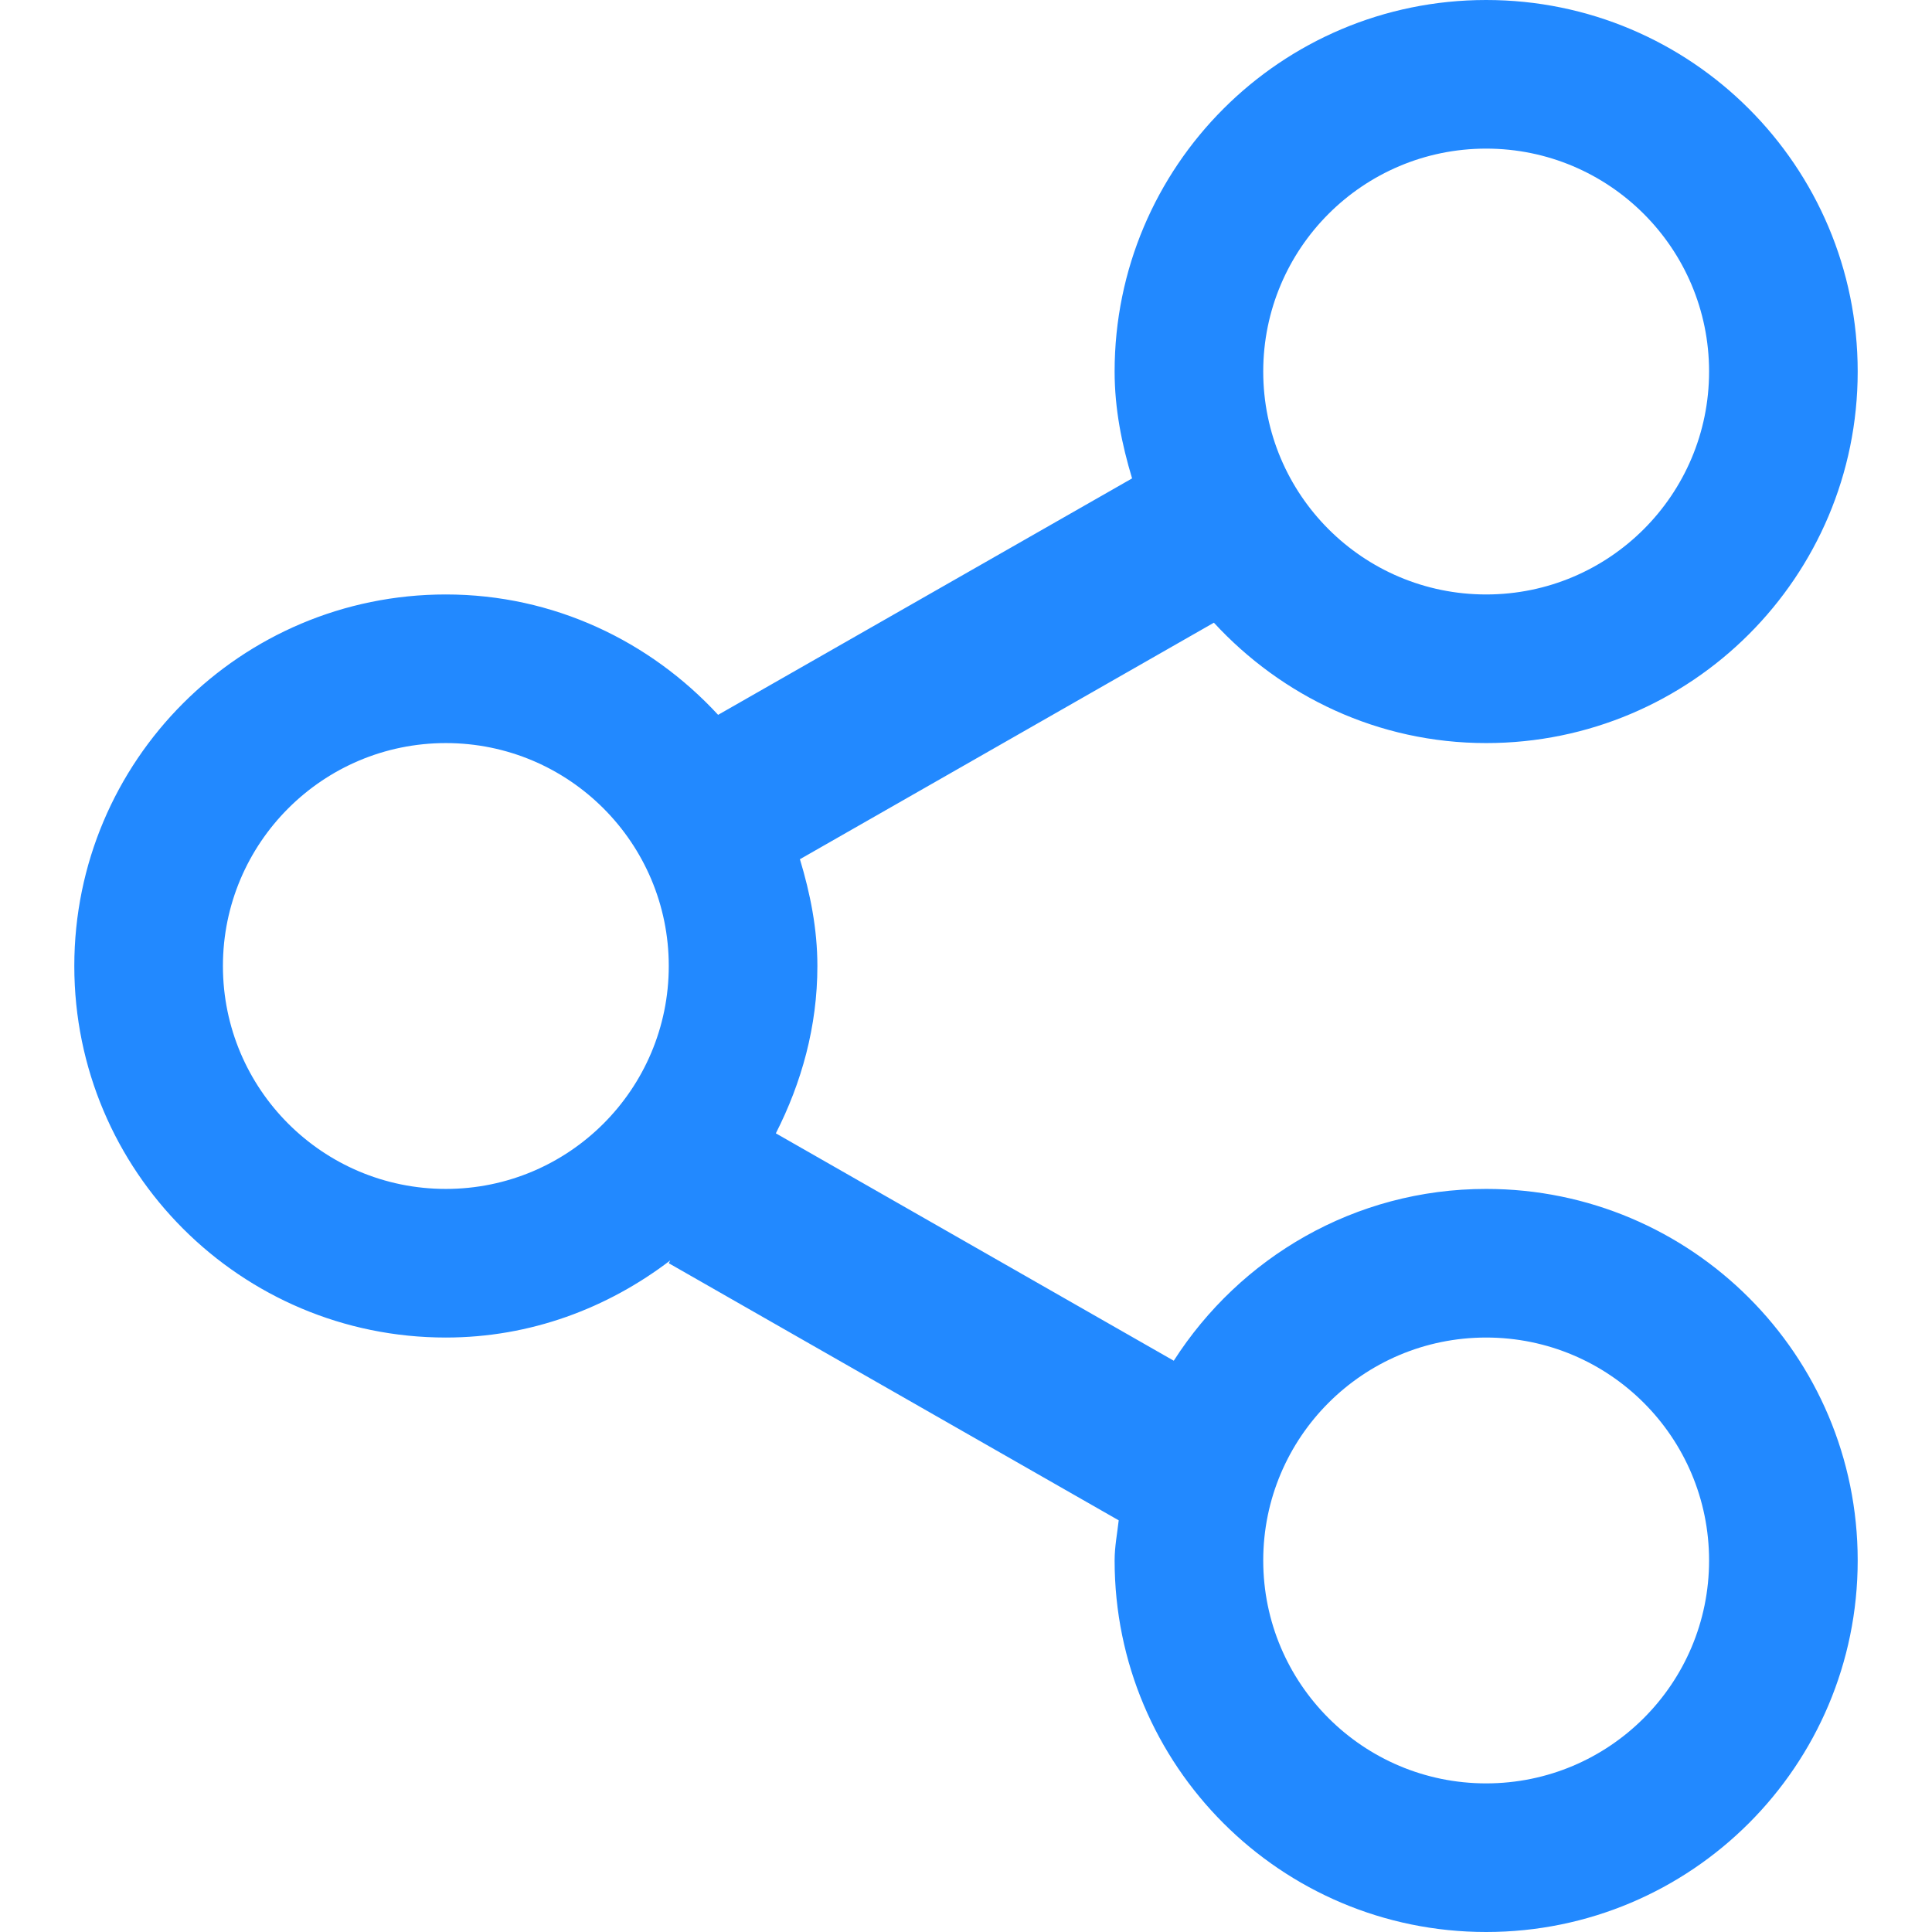
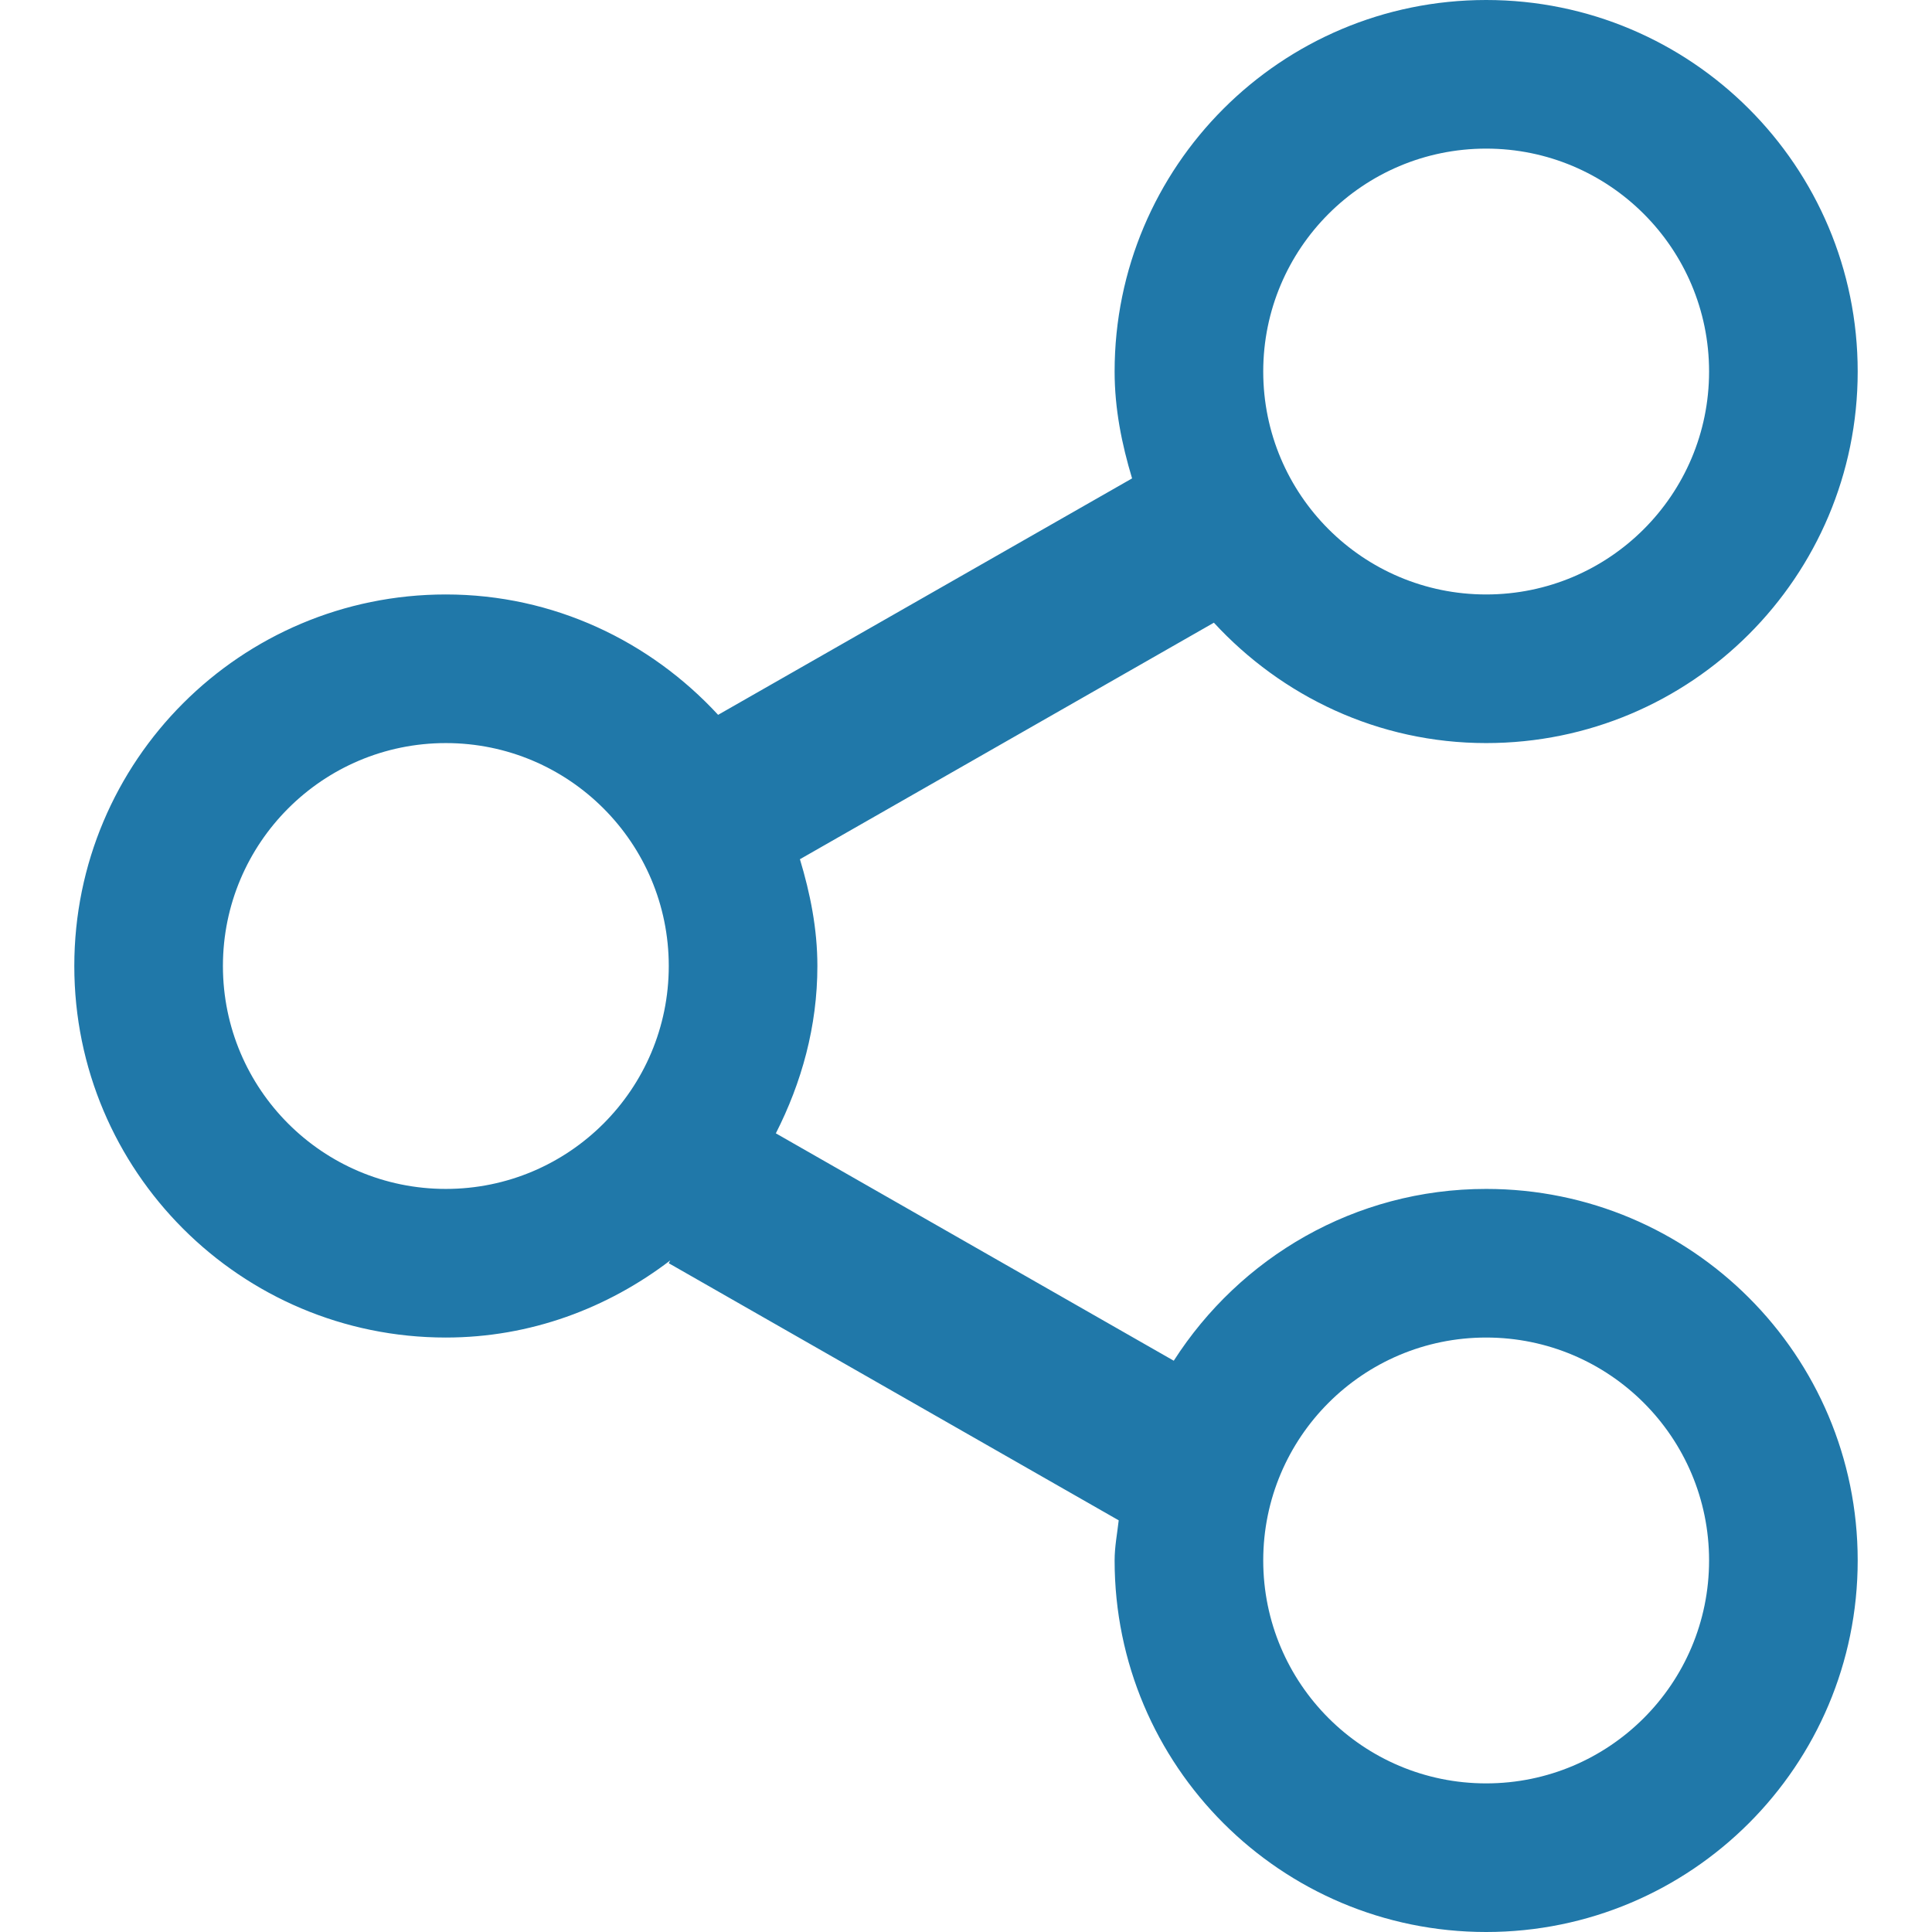
- <svg xmlns="http://www.w3.org/2000/svg" width="800px" height="800px" viewBox="-1 0 26 26" version="1.1" fill="#2289ff">
+ <svg xmlns="http://www.w3.org/2000/svg" width="800px" height="800px" viewBox="-1 0 26 26" version="1.1" fill="#2078a9">
  <g id="SVGRepo_bgCarrier" stroke-width="0" />
  <g id="SVGRepo_tracerCarrier" stroke-linecap="round" stroke-linejoin="round" />
  <g id="SVGRepo_iconCarrier">
    <defs> </defs>
    <g id="Page-1" stroke="none" stroke-width="1" fill="none" fill-rule="evenodd">
-       <g id="Icon-Set" transform="translate(-312, -726)" fill="#2289ff">
+       <g id="Icon-Set" transform="translate(-312, -726)" fill="#2078a9">
        <path d="M331,750 C329.343,750 328,748.657 328,747 C328,745.343 329.343,744 331,744 C332.657,744 334,745.343 334,747 C334,748.657 332.657,750 331,750 L331,750 Z M317,742 C315.343,742 314,740.657 314,739 C314,737.344 315.343,736 317,736 C318.657,736 320,737.344 320,739 C320,740.657 318.657,742 317,742 L317,742 Z M331,728 C332.657,728 334,729.343 334,731 C334,732.657 332.657,734 331,734 C329.343,734 328,732.657 328,731 C328,729.343 329.343,728 331,728 L331,728 Z M331,742 C329.23,742 327.685,742.925 326.796,744.312 L321.441,741.252 C321.787,740.572 322,739.814 322,739 C322,738.497 321.903,738.021 321.765,737.563 L327.336,734.38 C328.249,735.37 329.547,736 331,736 C333.762,736 336,733.762 336,731 C336,728.238 333.762,726 331,726 C328.238,726 326,728.238 326,731 C326,731.503 326.097,731.979 326.235,732.438 L320.664,735.62 C319.751,734.631 318.453,734 317,734 C314.238,734 312,736.238 312,739 C312,741.762 314.238,744 317,744 C318.14,744 319.179,743.604 320.02,742.962 L320,743 L326.055,746.46 C326.035,746.64 326,746.814 326,747 C326,749.762 328.238,752 331,752 C333.762,752 336,749.762 336,747 C336,744.238 333.762,742 331,742 L331,742 Z" id="share"> </path>
      </g>
    </g>
  </g>
</svg>
